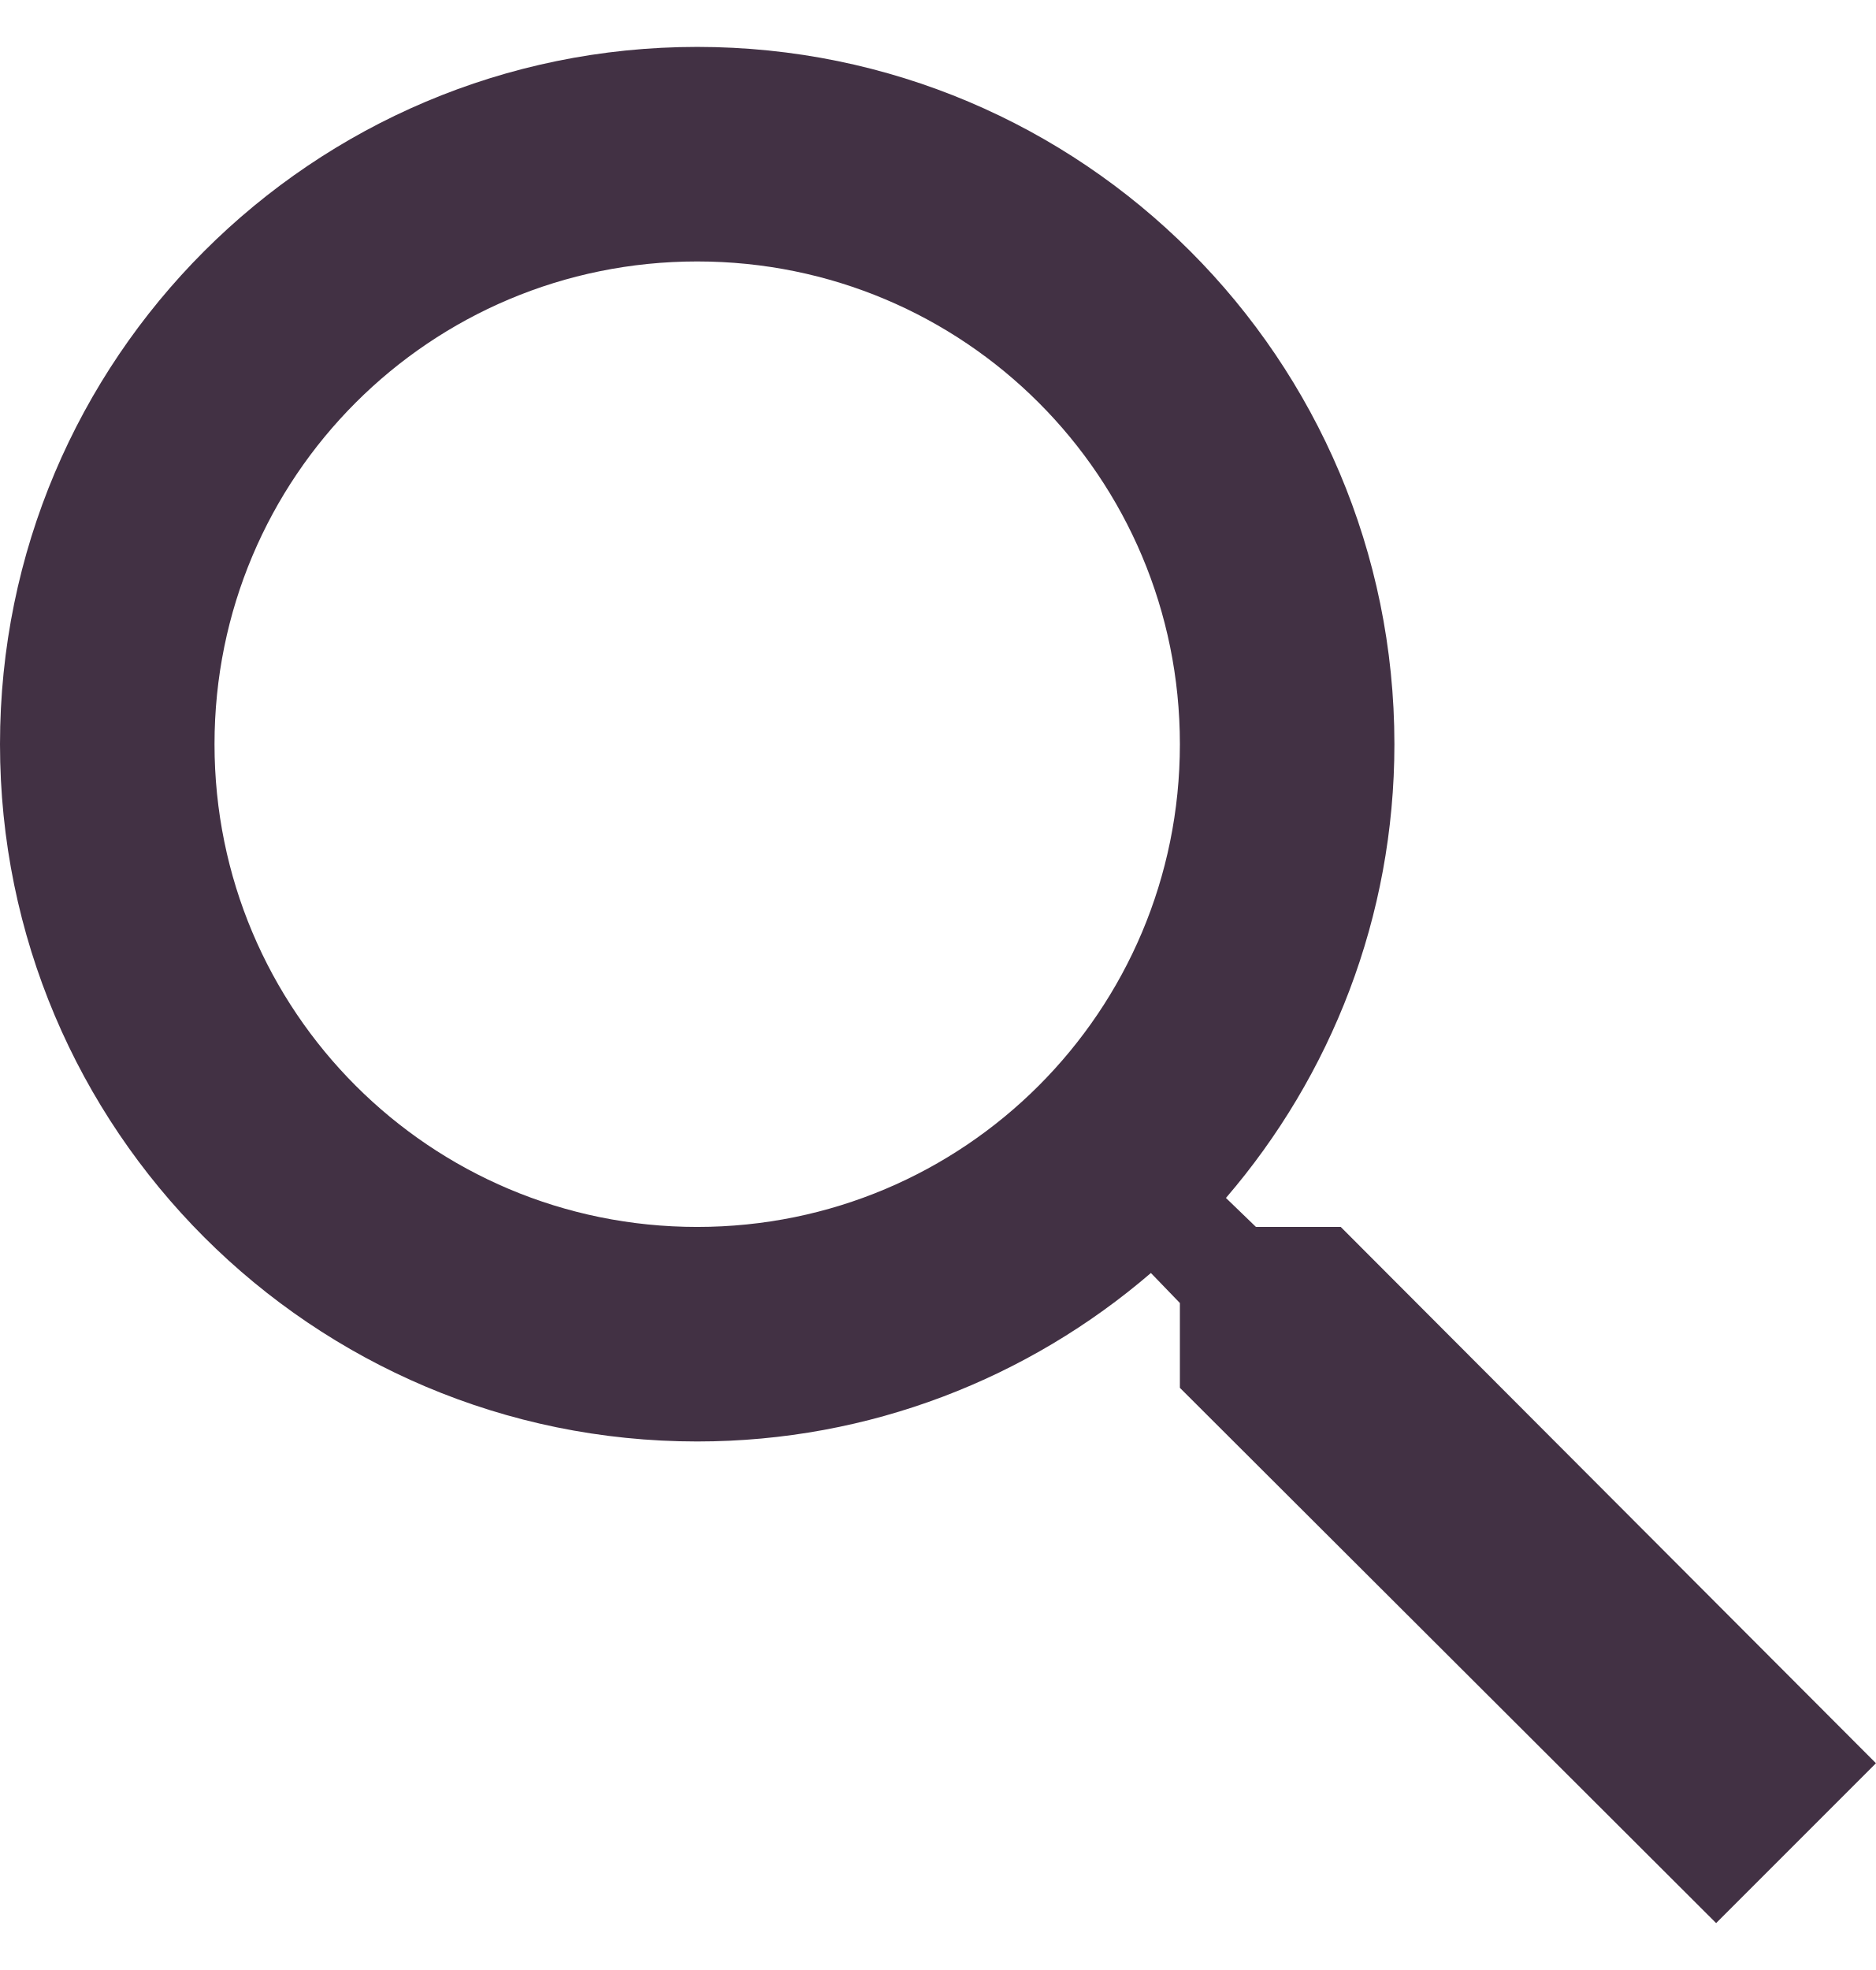
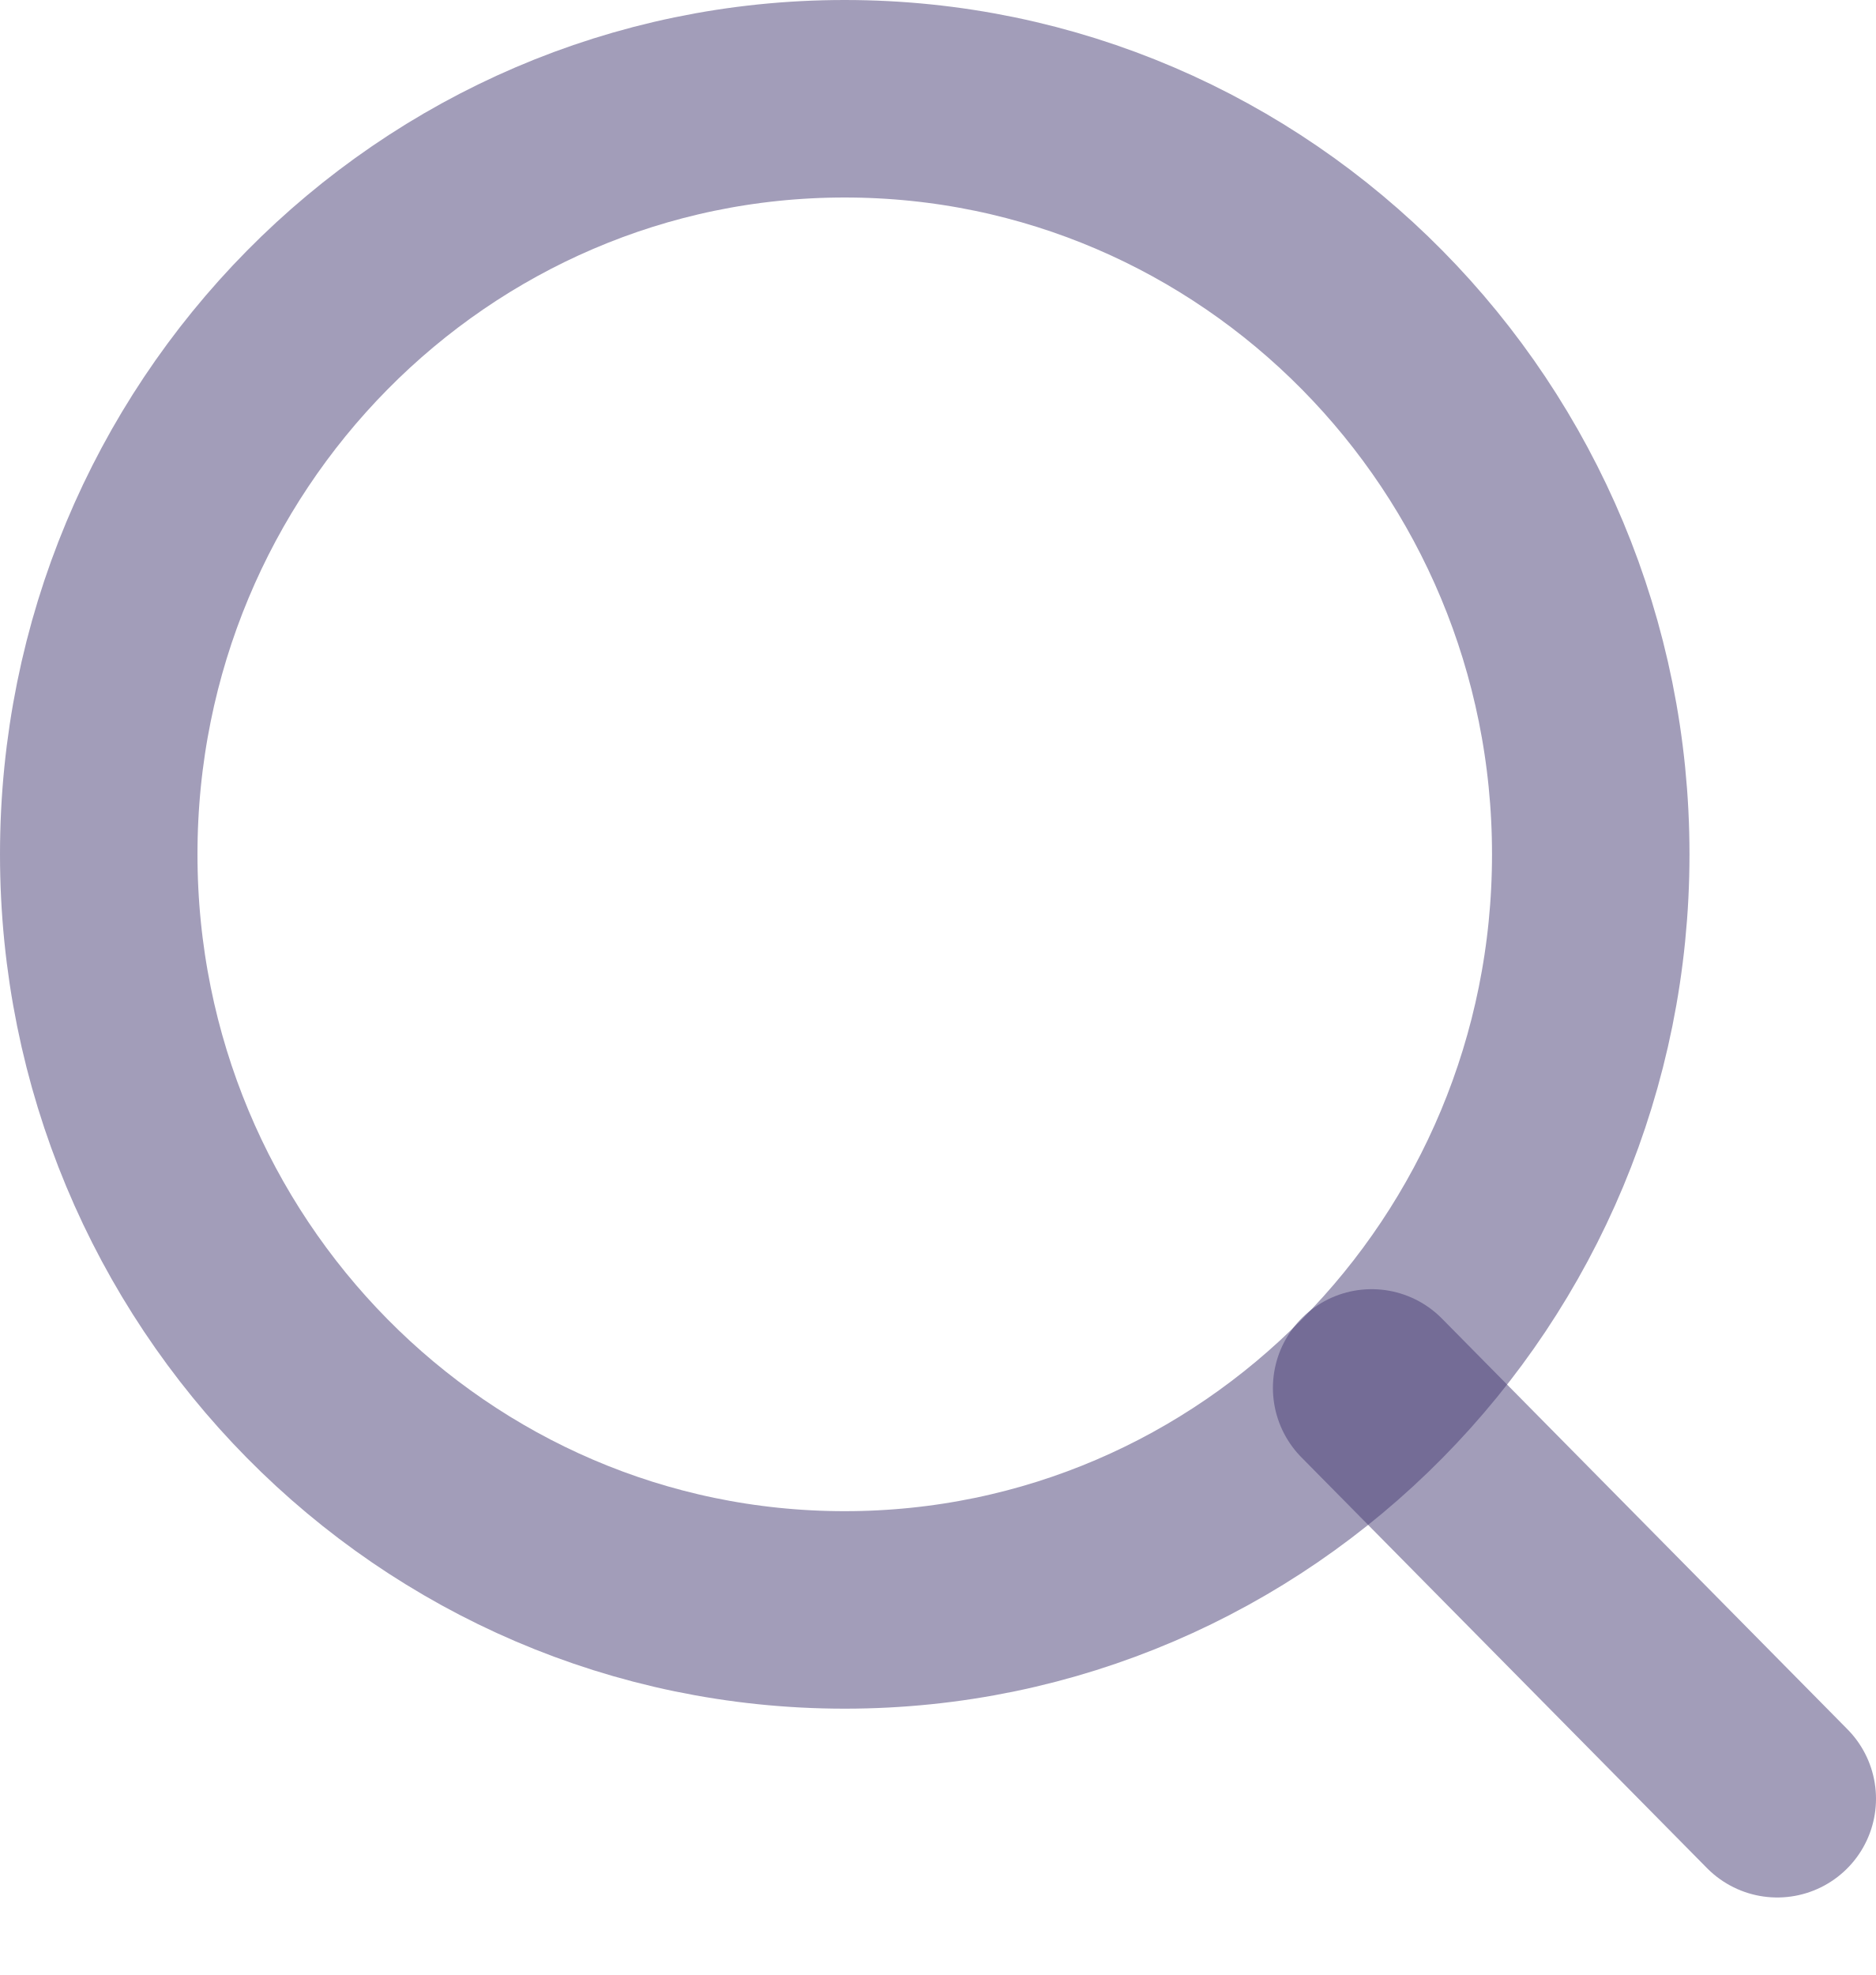
- <svg xmlns="http://www.w3.org/2000/svg" width="20" height="21" viewBox="0 0 20 21" fill="none">
-   <path d="M14.294 13.079H13.39L13.07 12.77C14.191 11.466 14.866 9.774 14.866 7.933C14.866 3.828 11.538 0.5 7.433 0.5C3.328 0.5 0 3.828 0 7.933C0 12.038 3.328 15.366 7.433 15.366C9.274 15.366 10.966 14.691 12.27 13.57L12.579 13.89V14.794L18.296 20.5L20 18.796L14.294 13.079V13.079ZM7.433 13.079C4.585 13.079 2.287 10.78 2.287 7.933C2.287 5.085 4.585 2.787 7.433 2.787C10.28 2.787 12.579 5.085 12.579 7.933C12.579 10.78 10.28 13.079 7.433 13.079Z" fill="#423144" />
+ <svg xmlns="http://www.w3.org/2000/svg" width="19" height="20" viewBox="0 0 19 20" fill="none">
+   <path d="M8.555 16.303C12.728 16.303 16.111 12.877 16.111 8.651C16.111 4.426 12.728 1 8.555 1C4.383 1 1 4.426 1 8.651C1 12.877 4.383 16.303 8.555 16.303Z" stroke="#463C74" stroke-opacity="0.5" stroke-width="2" stroke-linecap="round" stroke-linejoin="round" />
+   <path d="M18 18.215L13.892 14.055" stroke="#463C74" stroke-opacity="0.5" stroke-width="2" stroke-linecap="round" stroke-linejoin="round" />
</svg>
